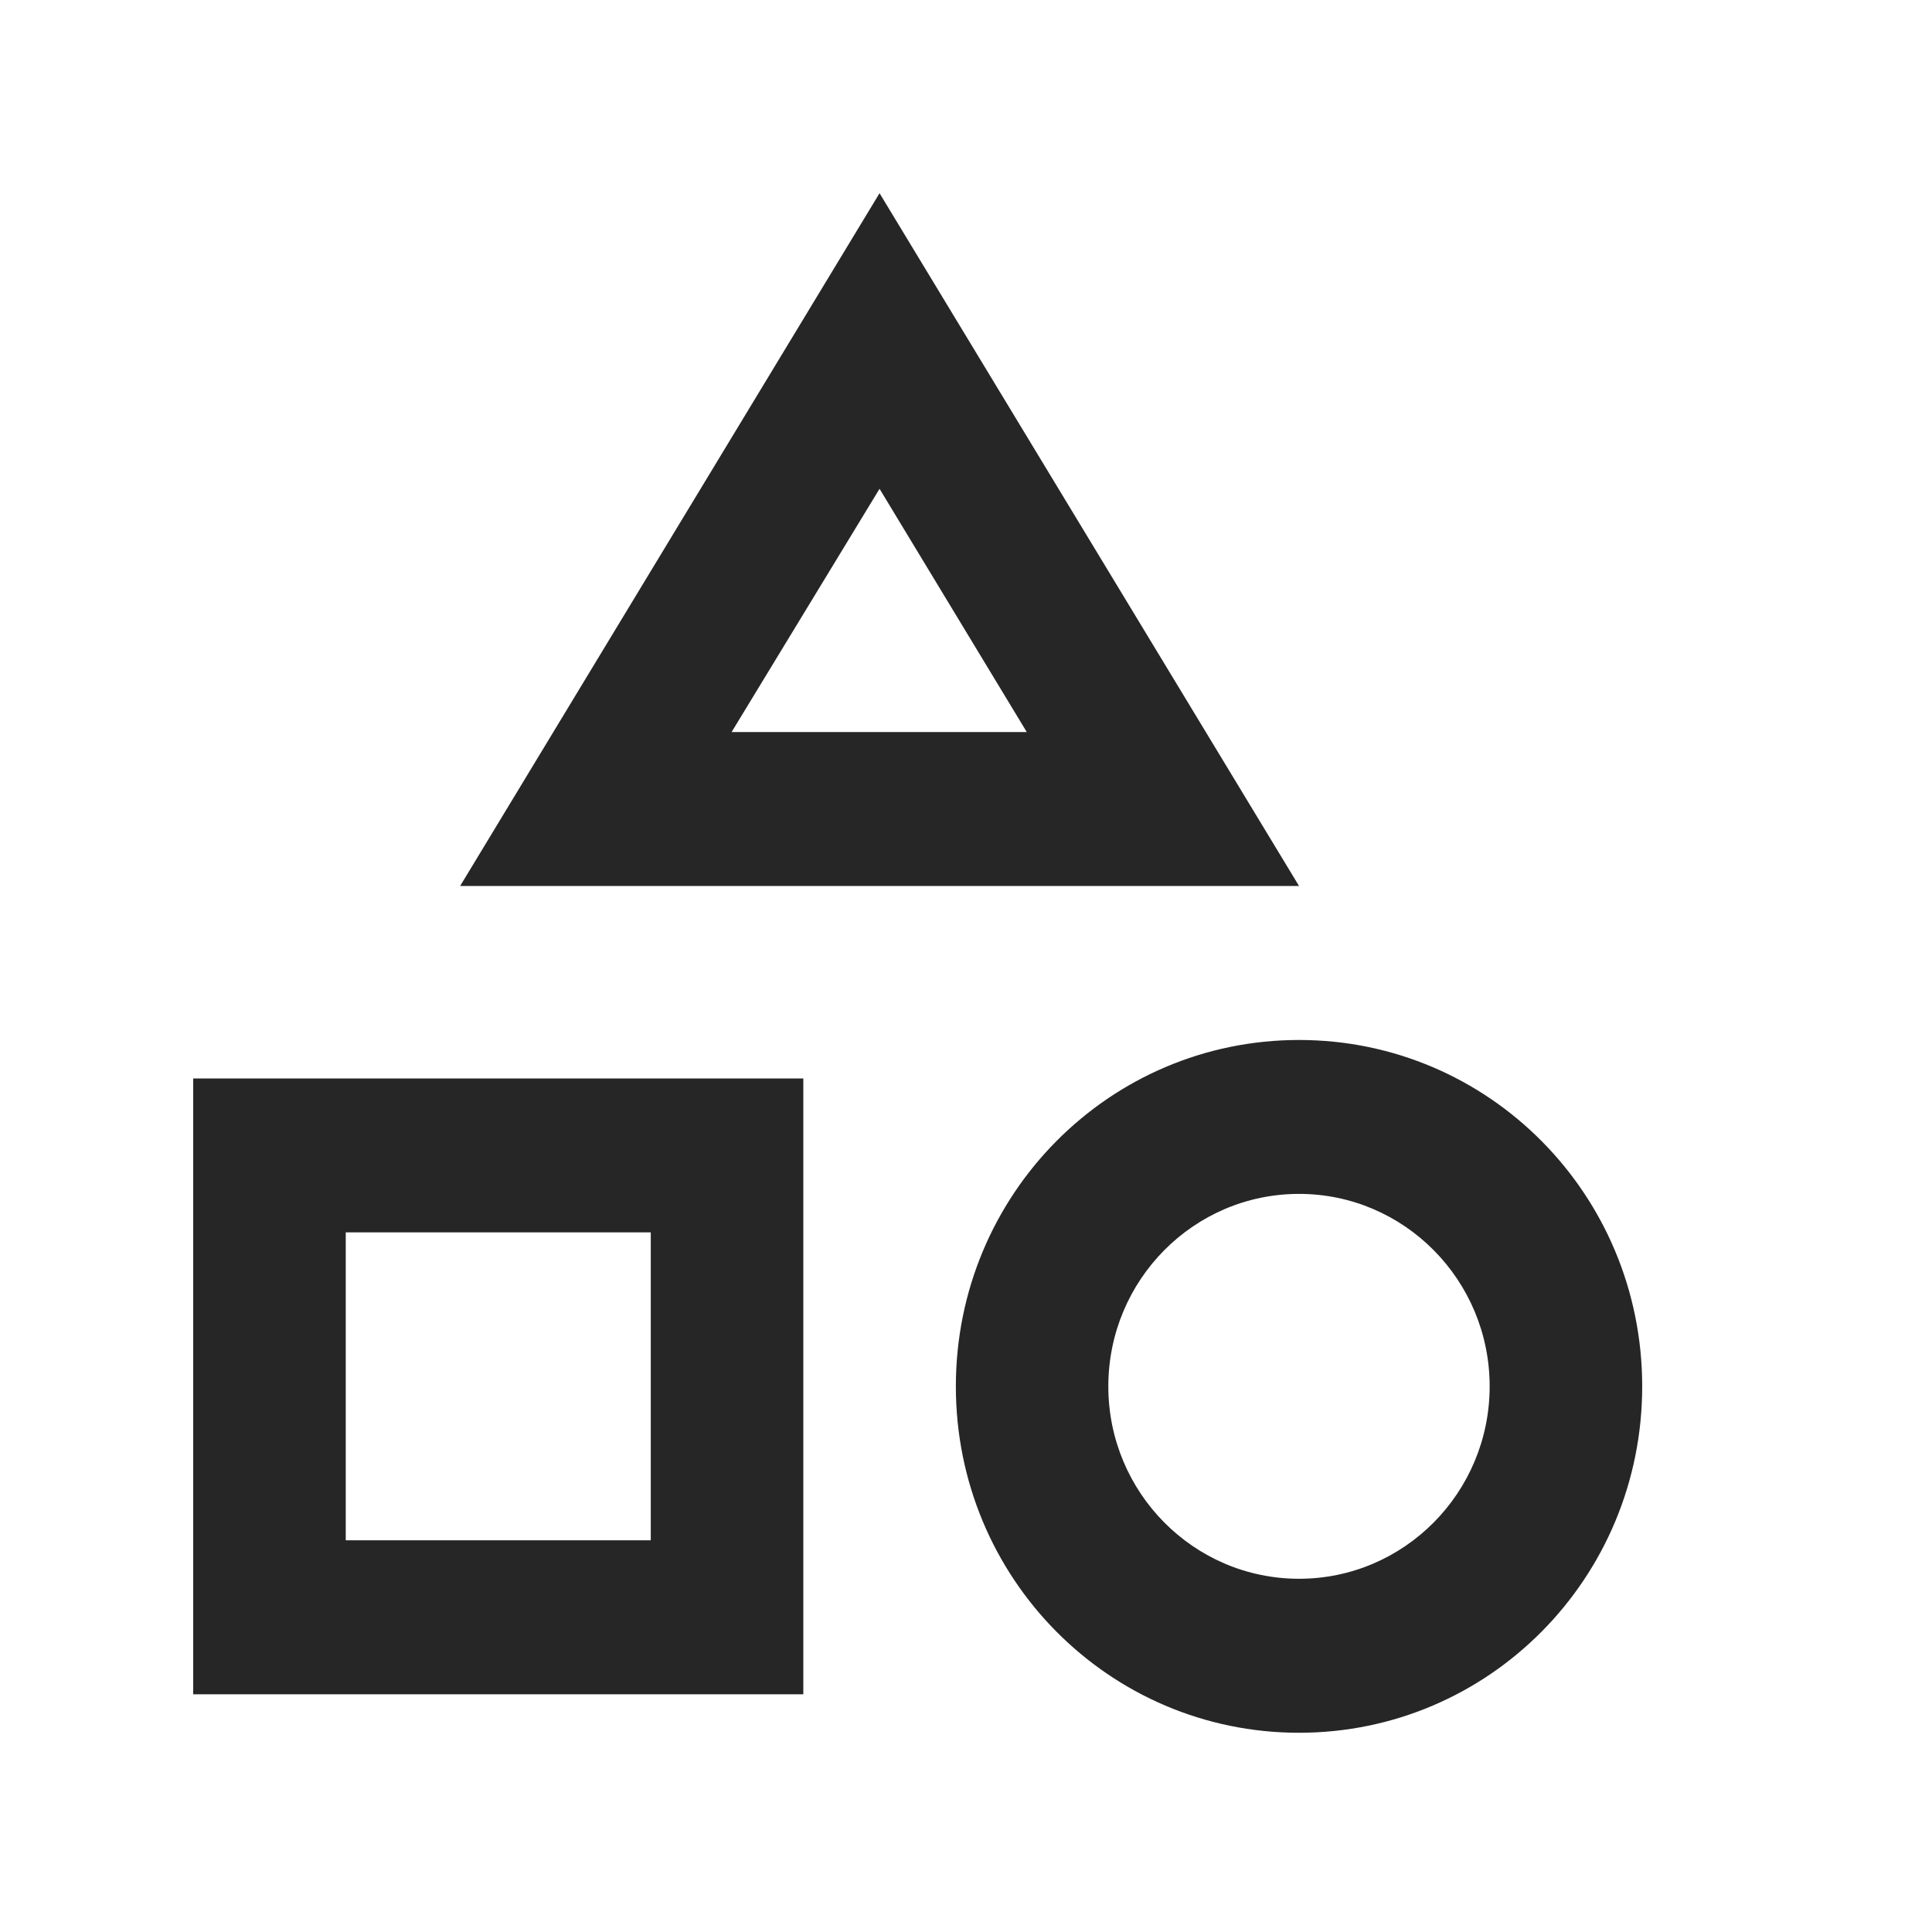
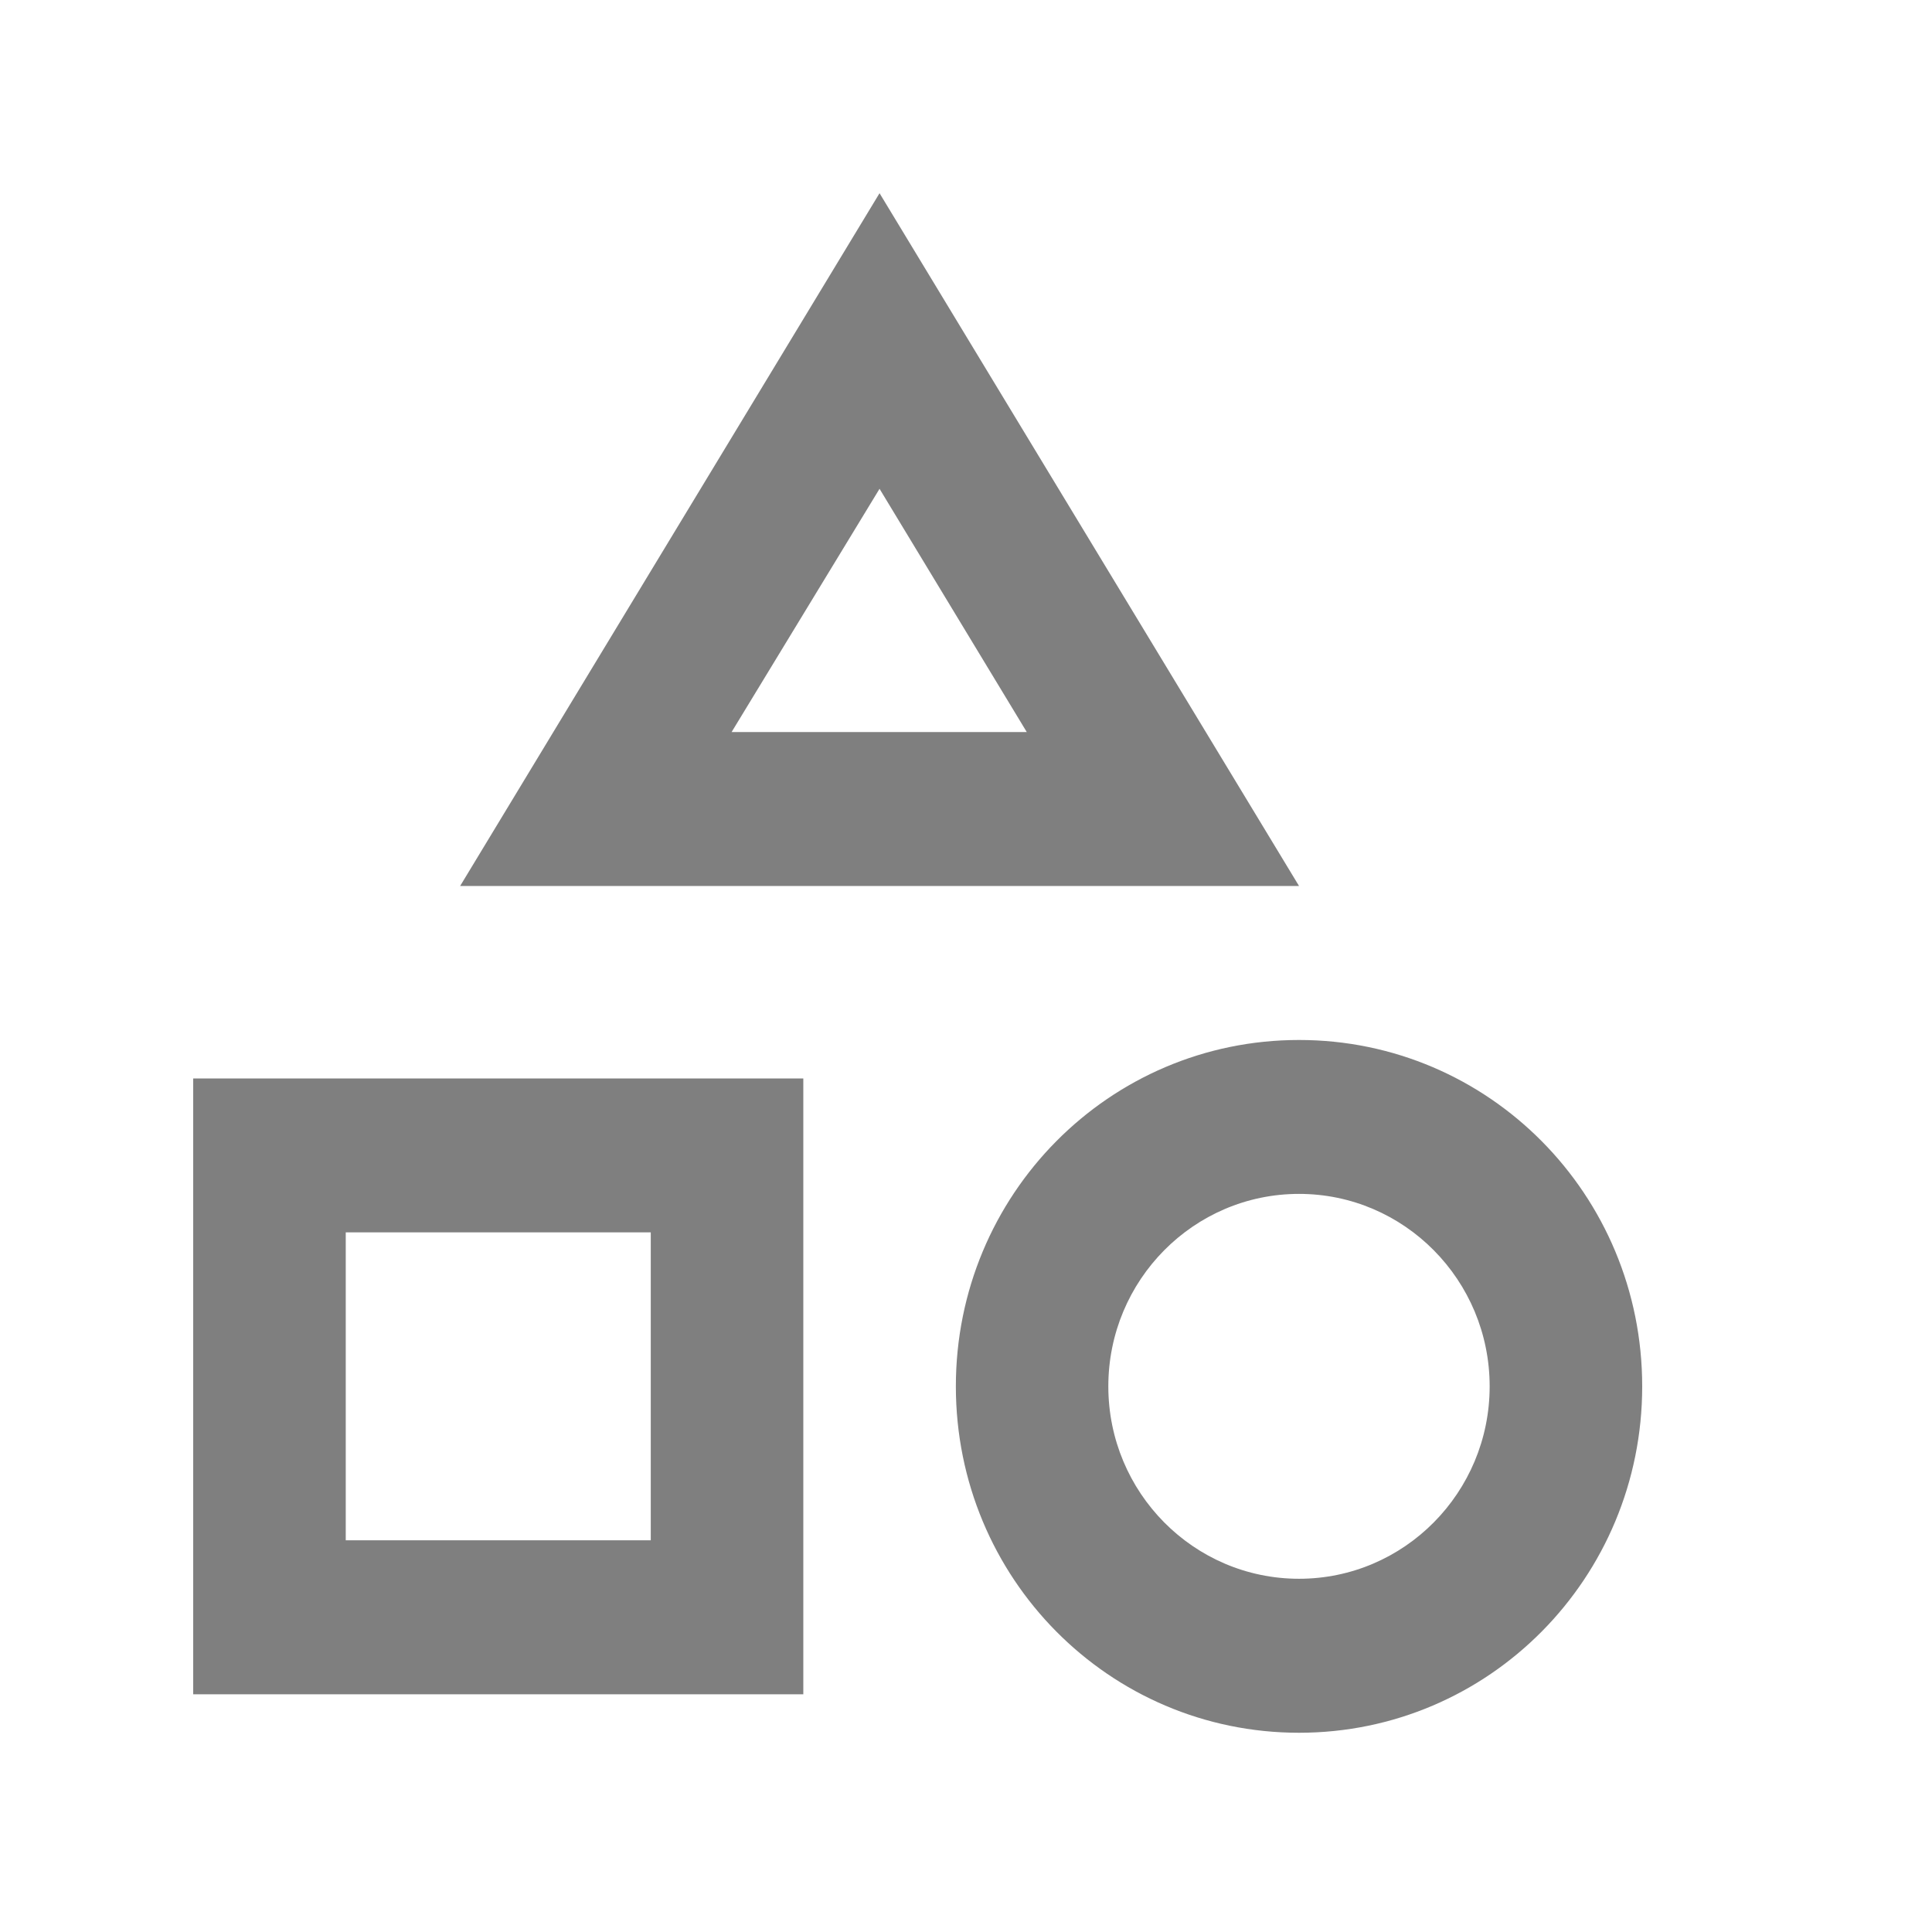
<svg xmlns="http://www.w3.org/2000/svg" width="24" height="24" viewBox="0 0 24 24" fill="none">
-   <path d="M10.926 2.4L5.716 11.006H16.137L10.926 2.4ZM10.926 6.072L12.755 9.094H9.088L10.926 6.072ZM16.137 12.919C13.778 12.919 11.874 14.841 11.874 17.222C11.874 19.603 13.778 21.525 16.137 21.525C18.496 21.525 20.4 19.603 20.4 17.222C20.4 14.841 18.496 12.919 16.137 12.919ZM16.137 19.612C14.829 19.612 13.768 18.541 13.768 17.222C13.768 15.902 14.829 14.831 16.137 14.831C17.444 14.831 18.505 15.902 18.505 17.222C18.505 18.541 17.444 19.612 16.137 19.612ZM2.4 21.047H9.979V13.397H2.4V21.047ZM4.295 15.309H8.084V19.134H4.295V15.309Z" fill="currentColor" fill-opacity="0.85" />
+   <path d="M10.926 2.4L5.716 11.006H16.137L10.926 2.4ZM10.926 6.072L12.755 9.094H9.088L10.926 6.072ZM16.137 12.919C13.778 12.919 11.874 14.841 11.874 17.222C11.874 19.603 13.778 21.525 16.137 21.525C18.496 21.525 20.4 19.603 20.4 17.222C20.4 14.841 18.496 12.919 16.137 12.919ZM16.137 19.612C14.829 19.612 13.768 18.541 13.768 17.222C13.768 15.902 14.829 14.831 16.137 14.831C17.444 14.831 18.505 15.902 18.505 17.222C18.505 18.541 17.444 19.612 16.137 19.612ZM2.4 21.047H9.979V13.397H2.4V21.047ZM4.295 15.309H8.084V19.134H4.295V15.309Z" fill="currentColor" fill-opacity="0.5" />
</svg>
